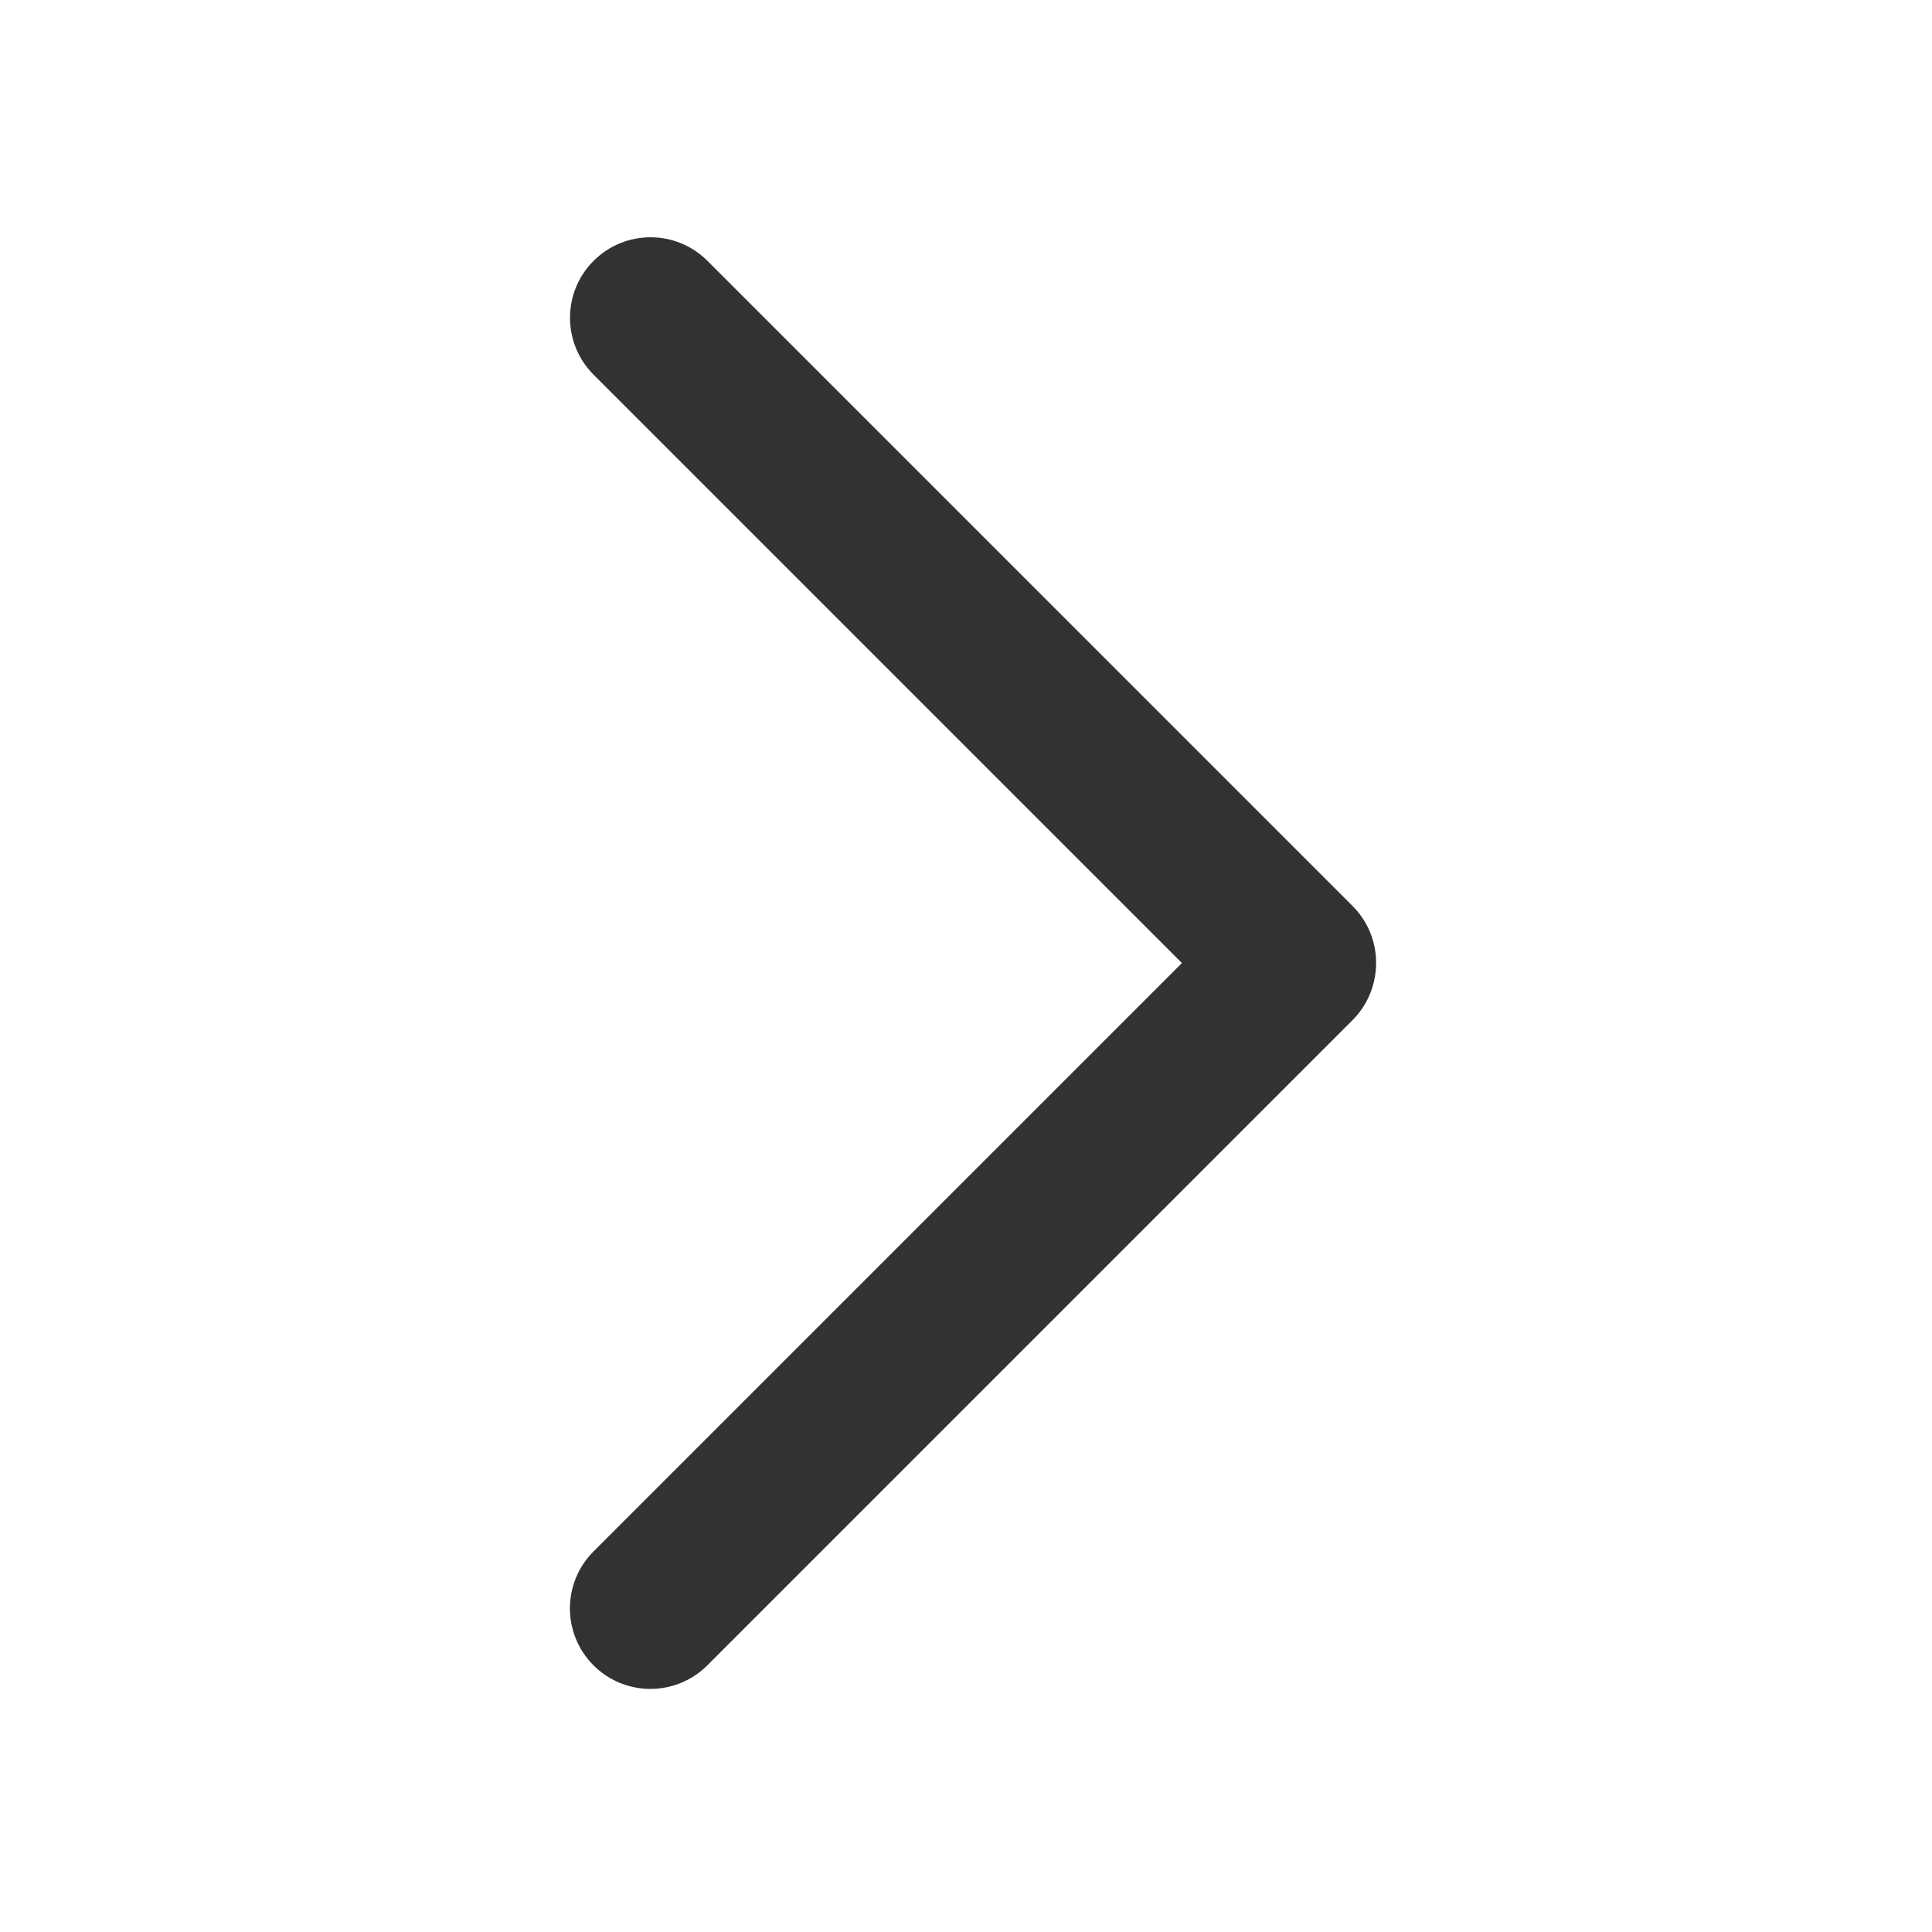
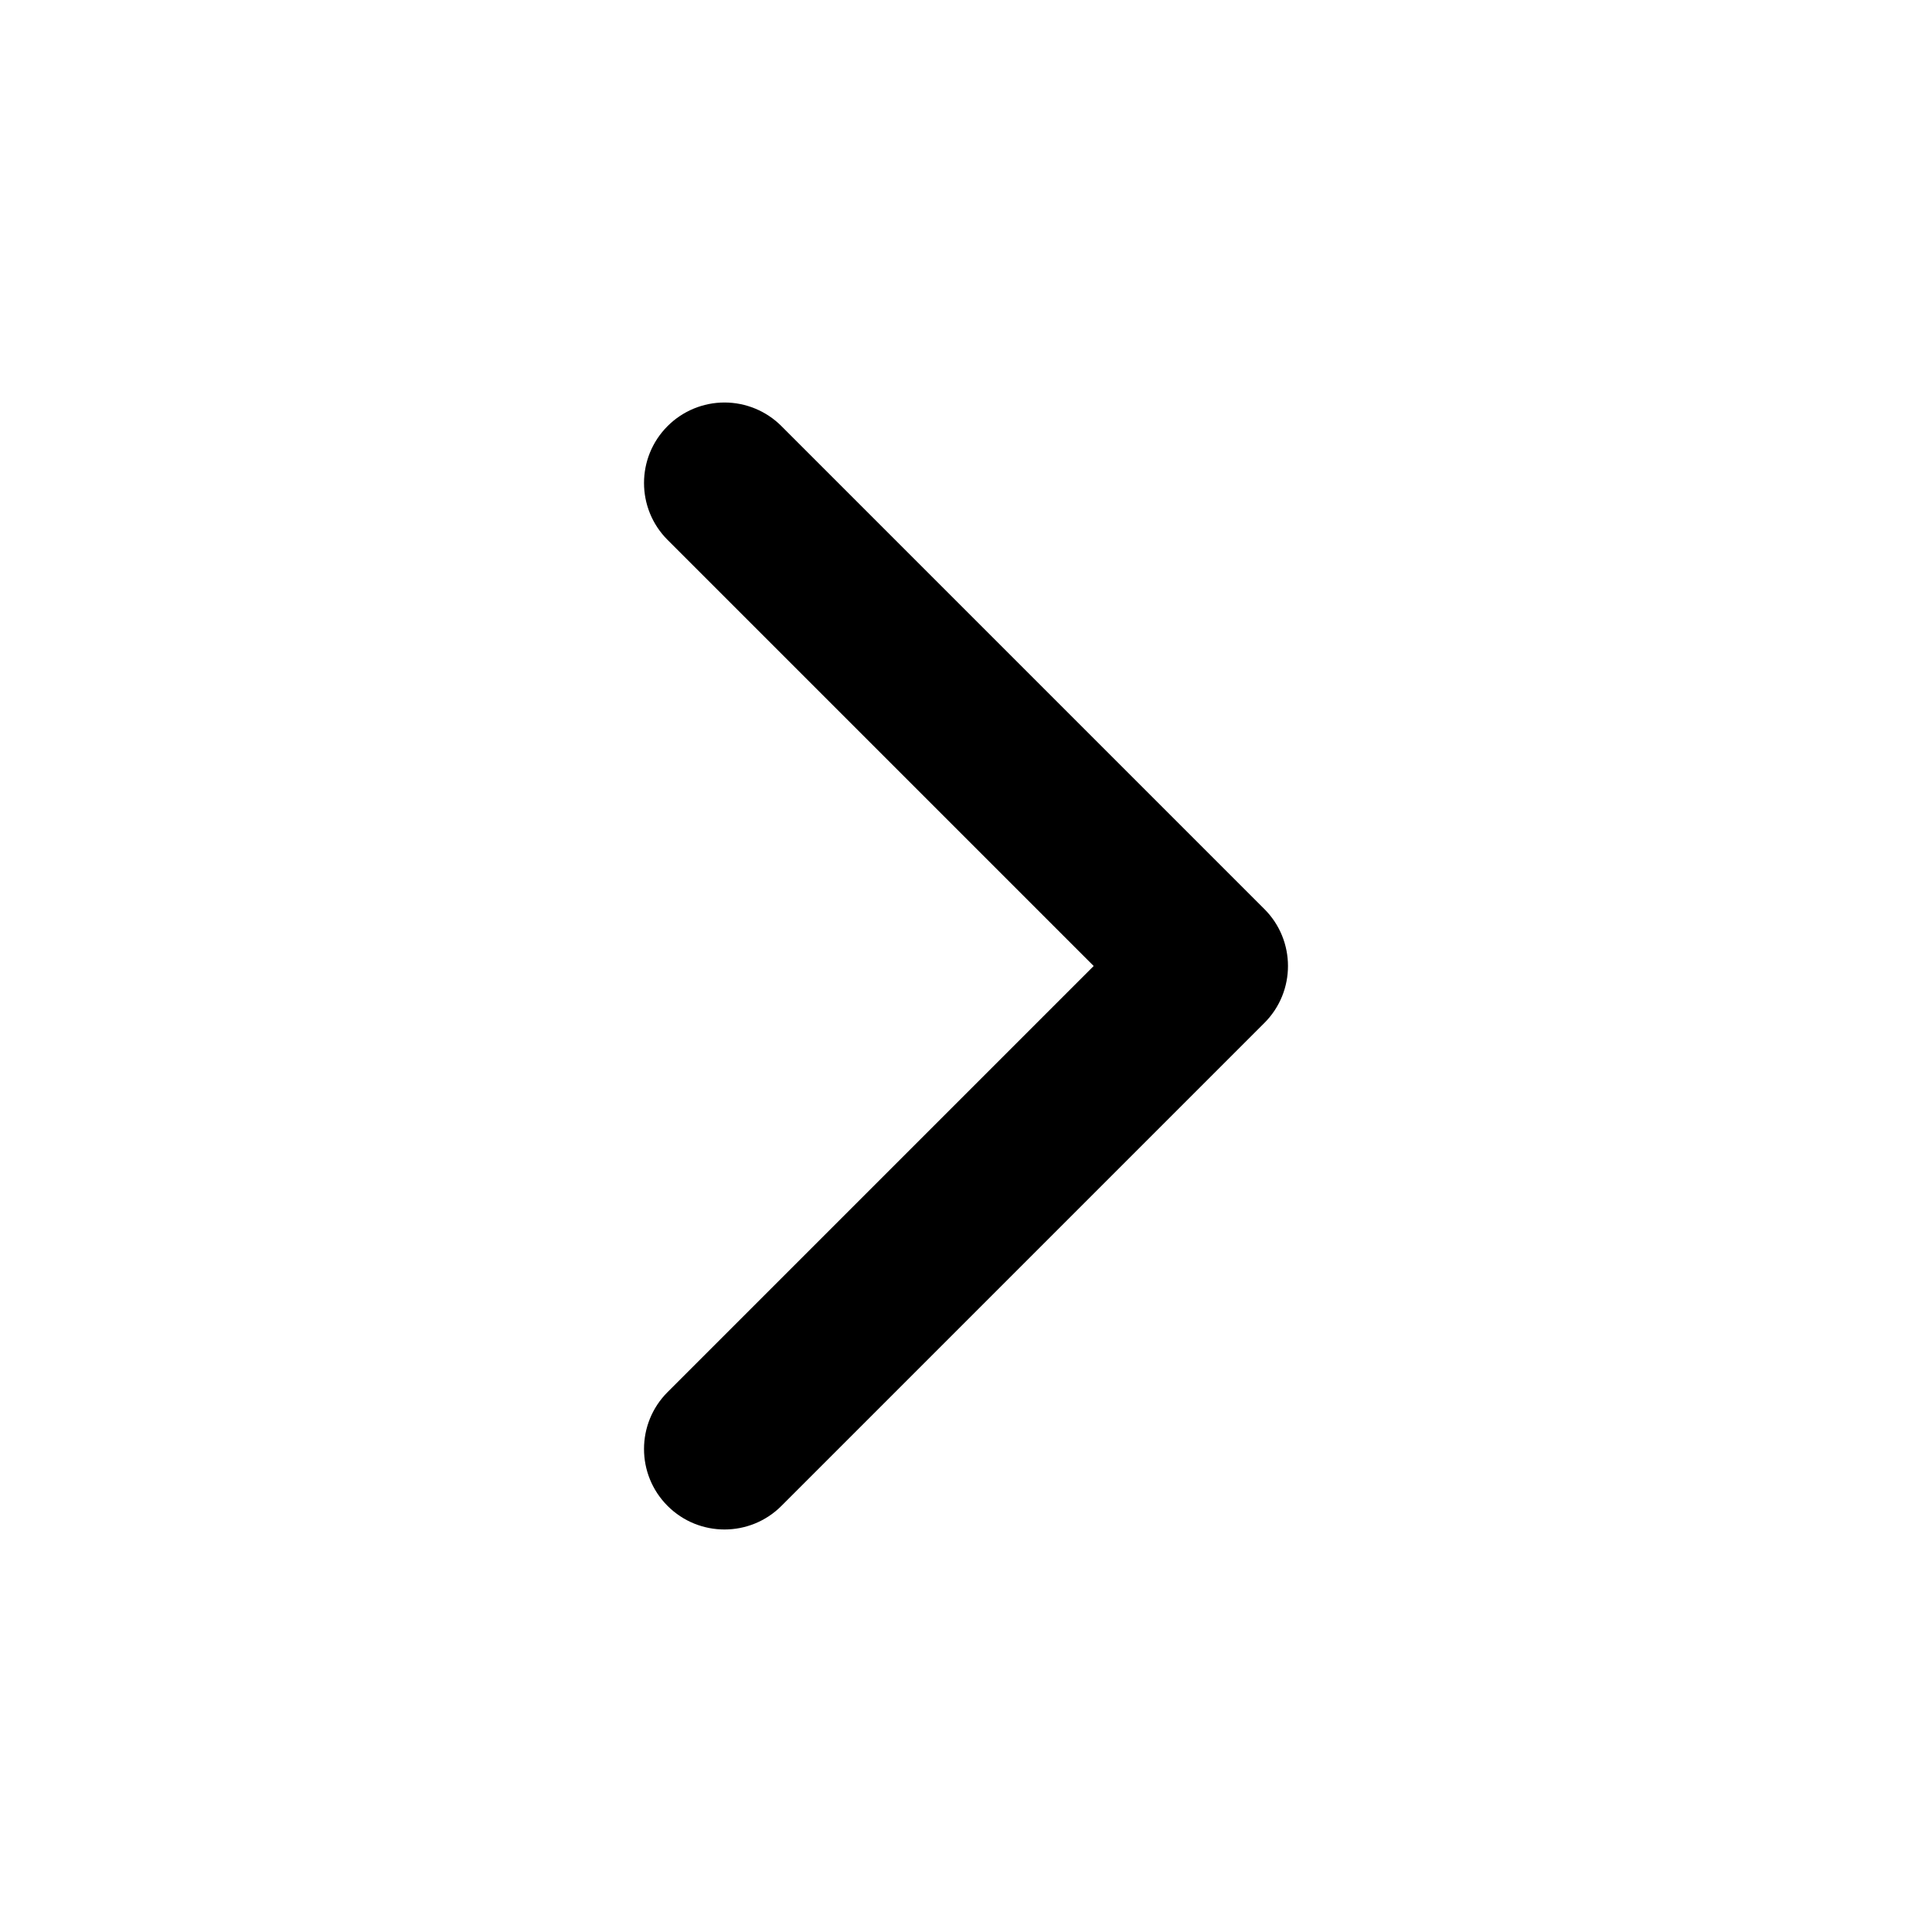
- <svg xmlns="http://www.w3.org/2000/svg" t="1787453059417" class="icon" viewBox="0 0 1024 1024" version="1.1" p-id="10422" width="200" height="200">
-   <path d="M728.224 520.228a42.467 42.467 0 0 1-11.393 20.504L374.907 882.657c-16.663 16.663-43.678 16.663-60.34 0s-16.663-43.678 0-60.34L626.449 510.433 314.615 198.599c-16.663-16.663-16.663-43.678 0-60.34 16.662-16.663 43.677-16.663 60.339 0L716.88 480.184c10.861 10.861 14.642 26.12 11.344 40.044z" fill="#323233" p-id="10423" />
+ <svg xmlns="http://www.w3.org/2000/svg" class="icon" style="width: 1em;height: 1em;vertical-align: middle;fill: currentColor;overflow: hidden;" viewBox="0 0 1024 1024" version="1.1" p-id="3891">
+   <path d="M384 213.333a42.667 42.667 0 0 0-30.165 12.501 42.667 42.667 0 0 0 0 60.331L579.669 512l-225.835 225.835a42.667 42.667 0 0 0 0 60.331 42.667 42.667 0 0 0 60.331 0l256-256a42.667 42.667 0 0 0 0-60.331l-256-256A42.667 42.667 0 0 0 384 213.333z" p-id="3892" />
</svg>
